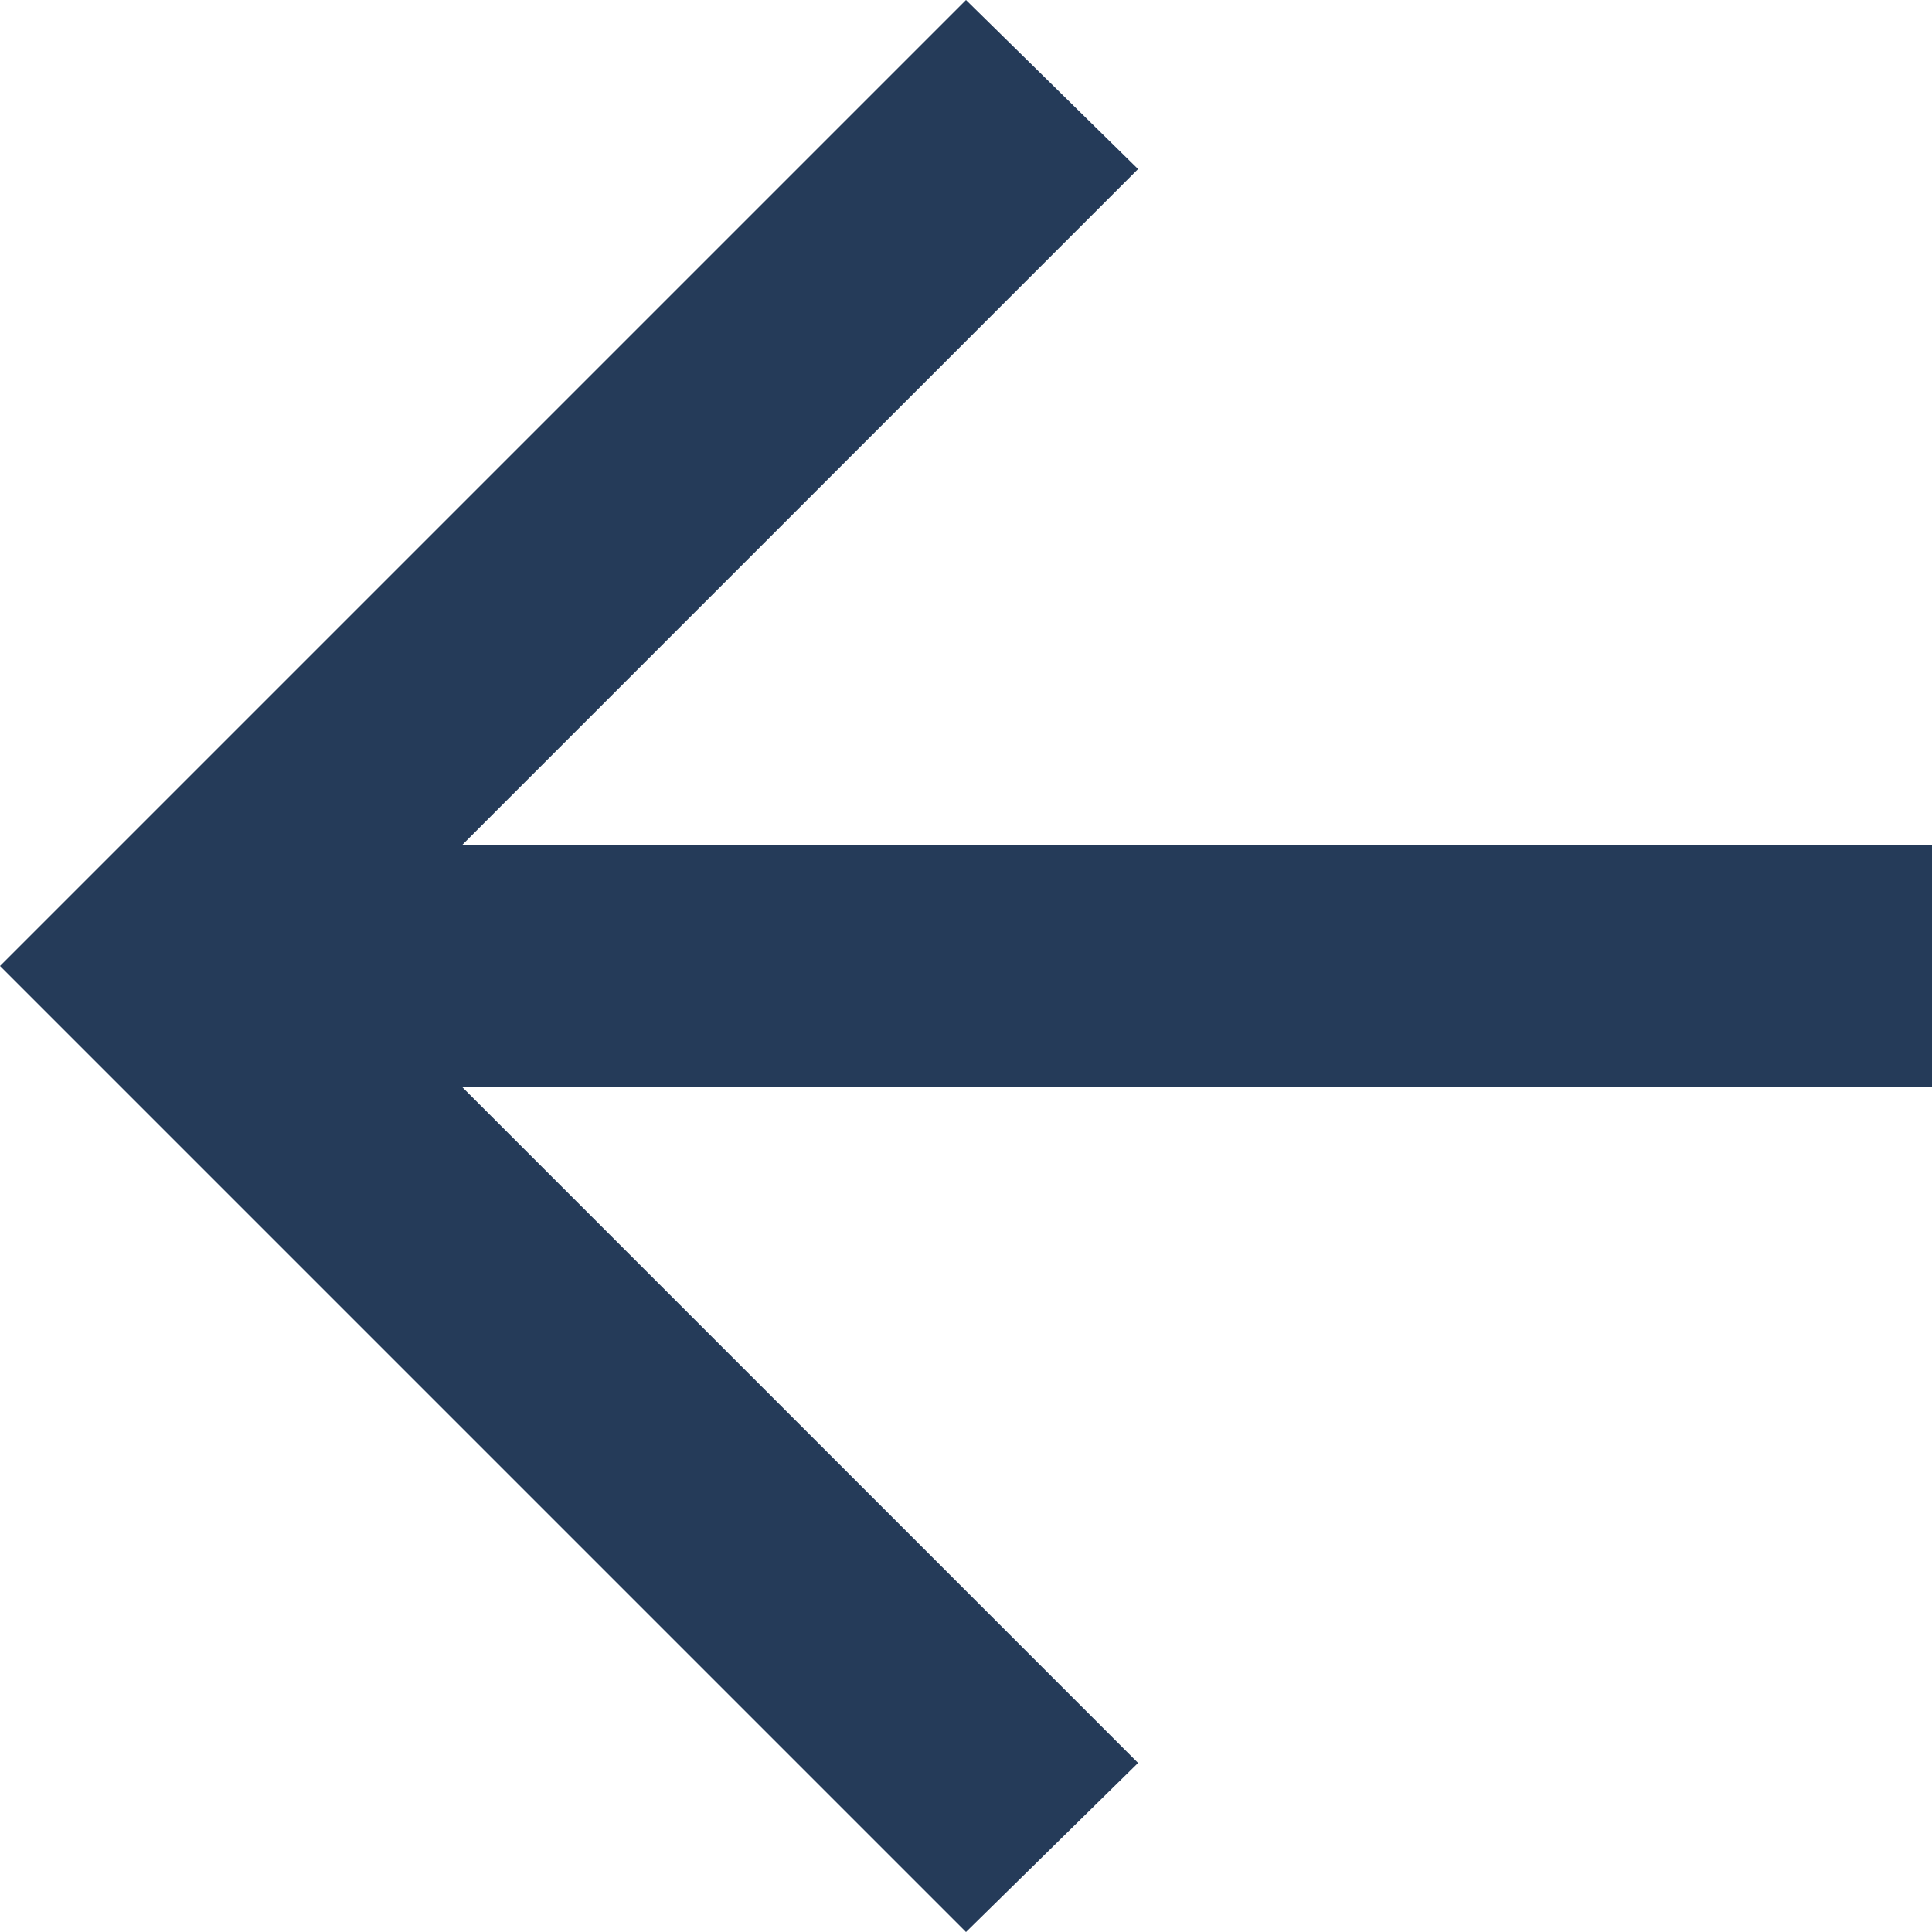
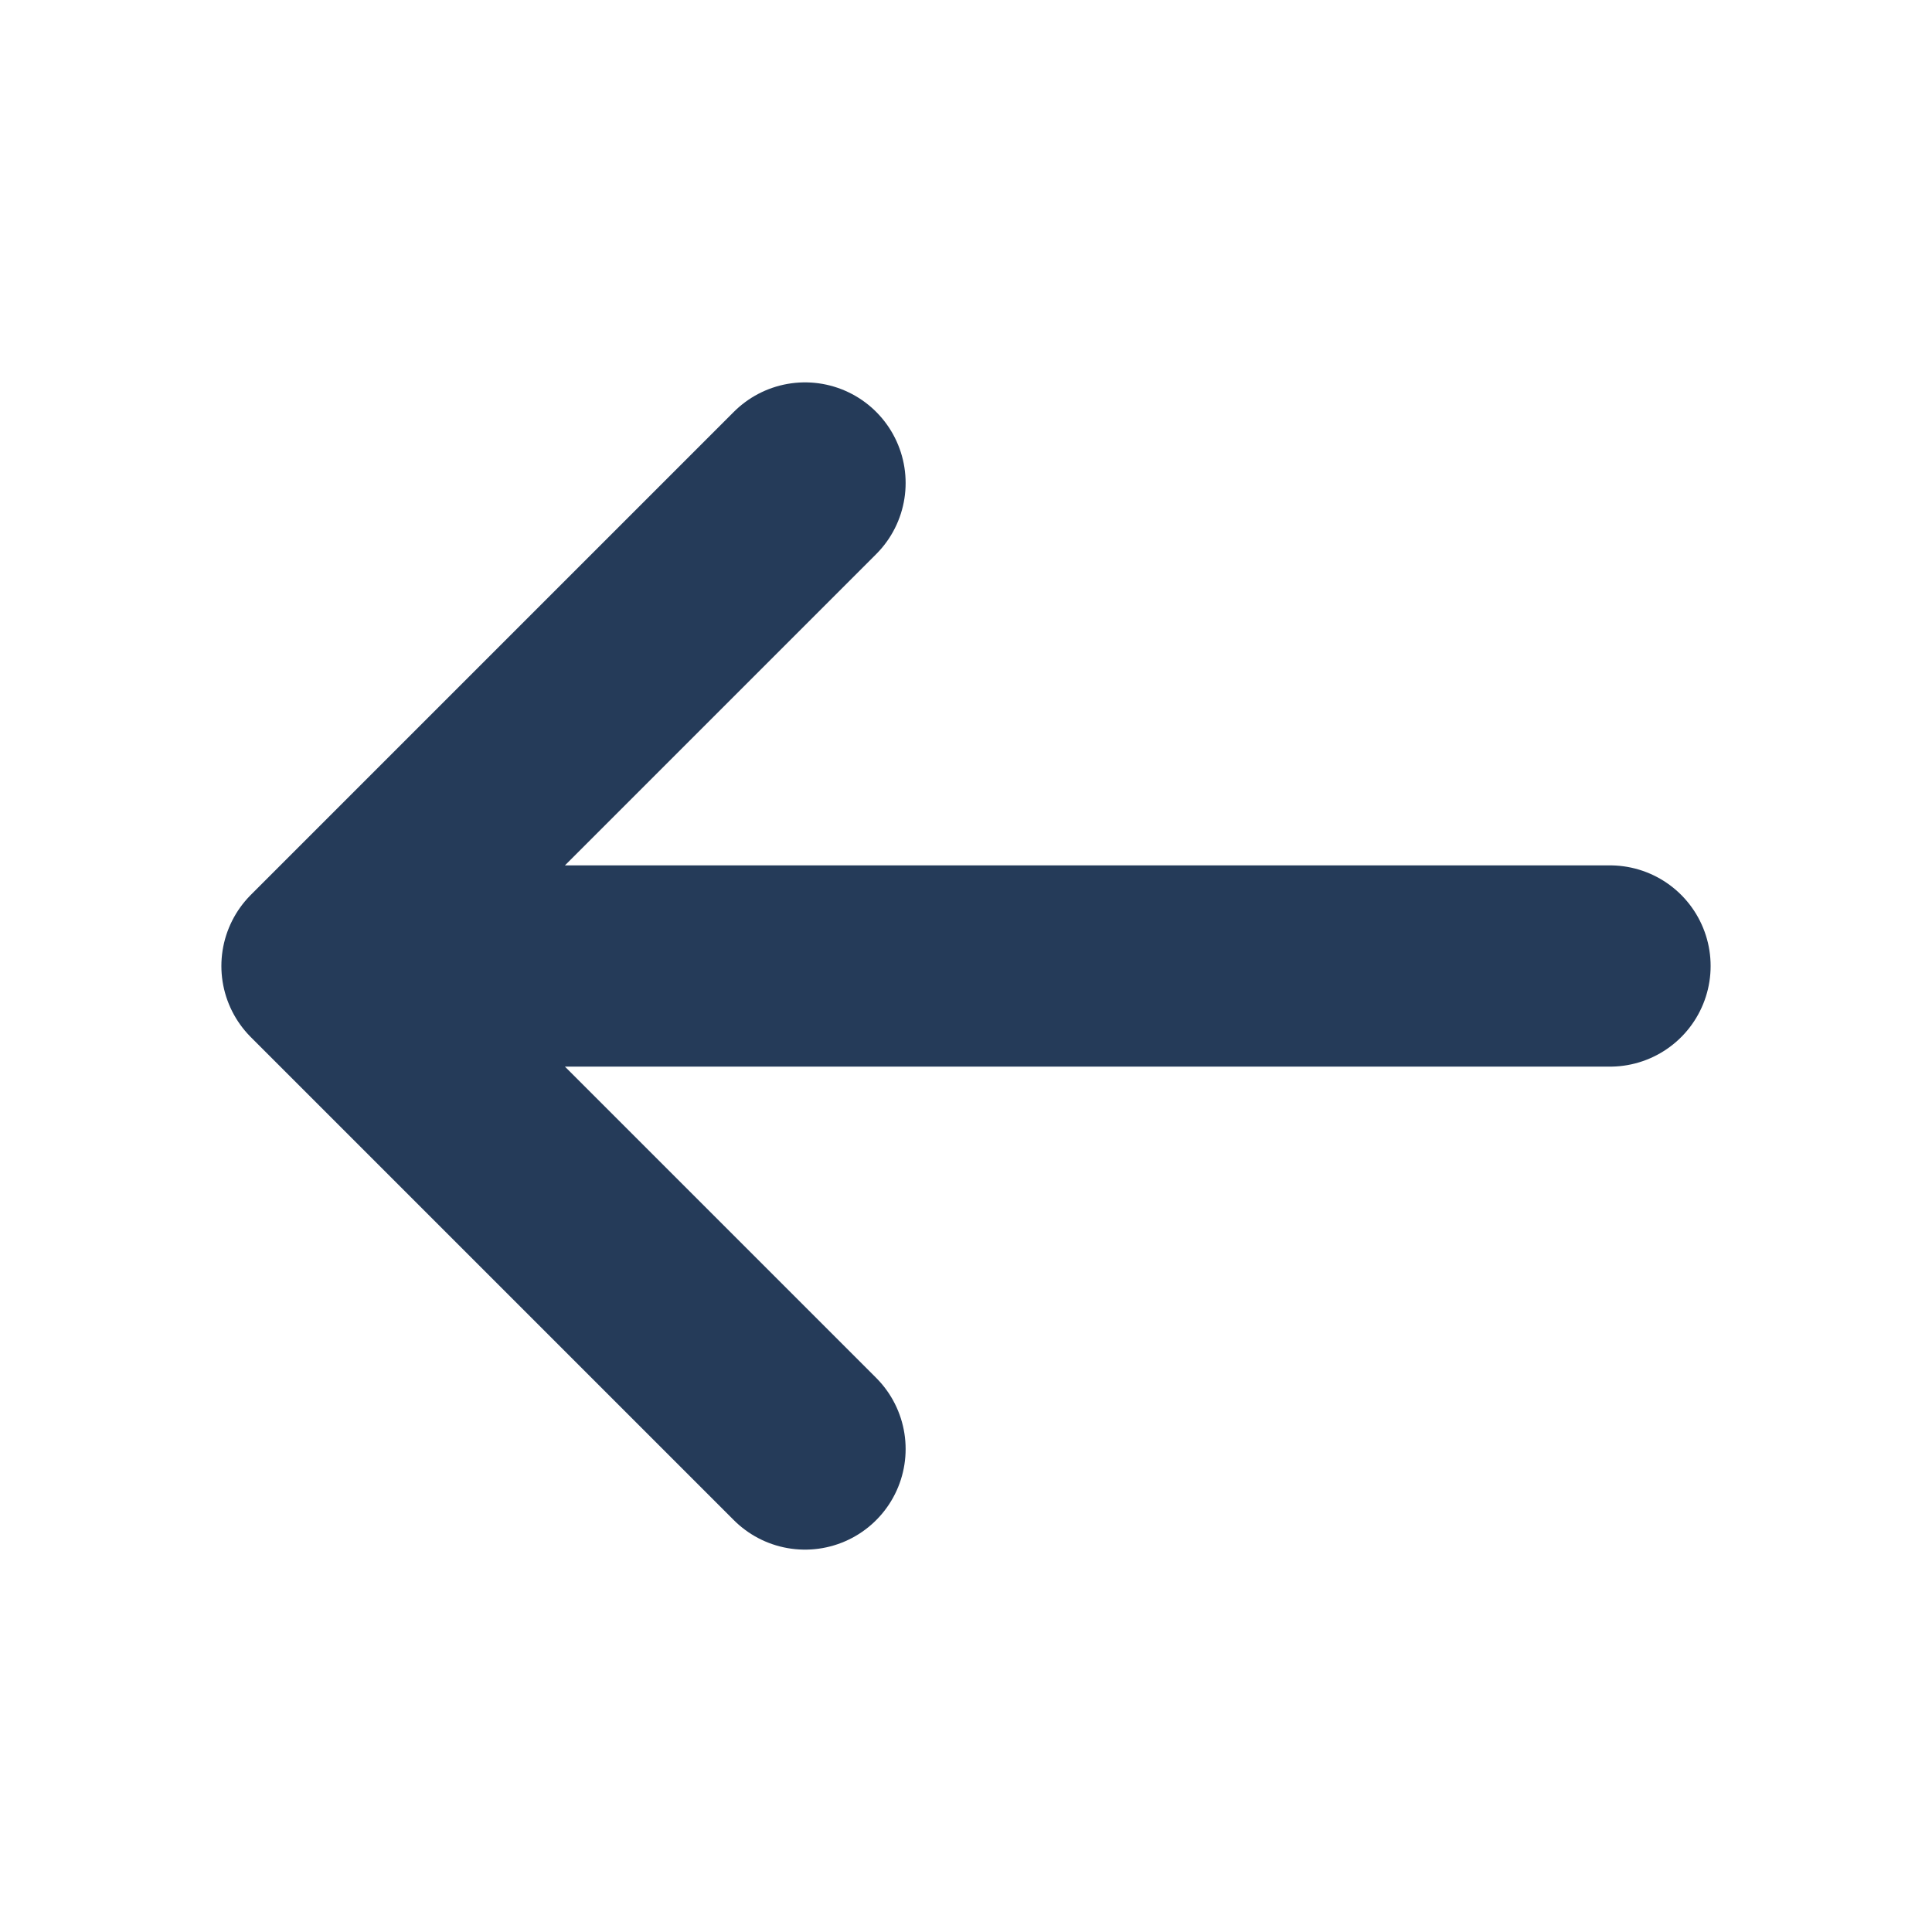
- <svg xmlns="http://www.w3.org/2000/svg" preserveAspectRatio="none" width="100%" height="100%" overflow="visible" style="display: block;" viewBox="0 0 16 16" fill="none">
-   <g id="Container">
-     <path id="Icon" d="M3.825 9L9.425 14.6L8 16L0 8L8 0L9.425 1.4L3.825 7H16V9H3.825V9" fill="#253B59" />
-   </g>
+ <svg xmlns="http://www.w3.org/2000/svg" viewBox="0 0 24 24" fill="none">
+   <path d="M10 6L4 12L10 18M5 12H20" stroke="#253B59" stroke-width="2.5" stroke-linecap="round" stroke-linejoin="round" />
</svg>
